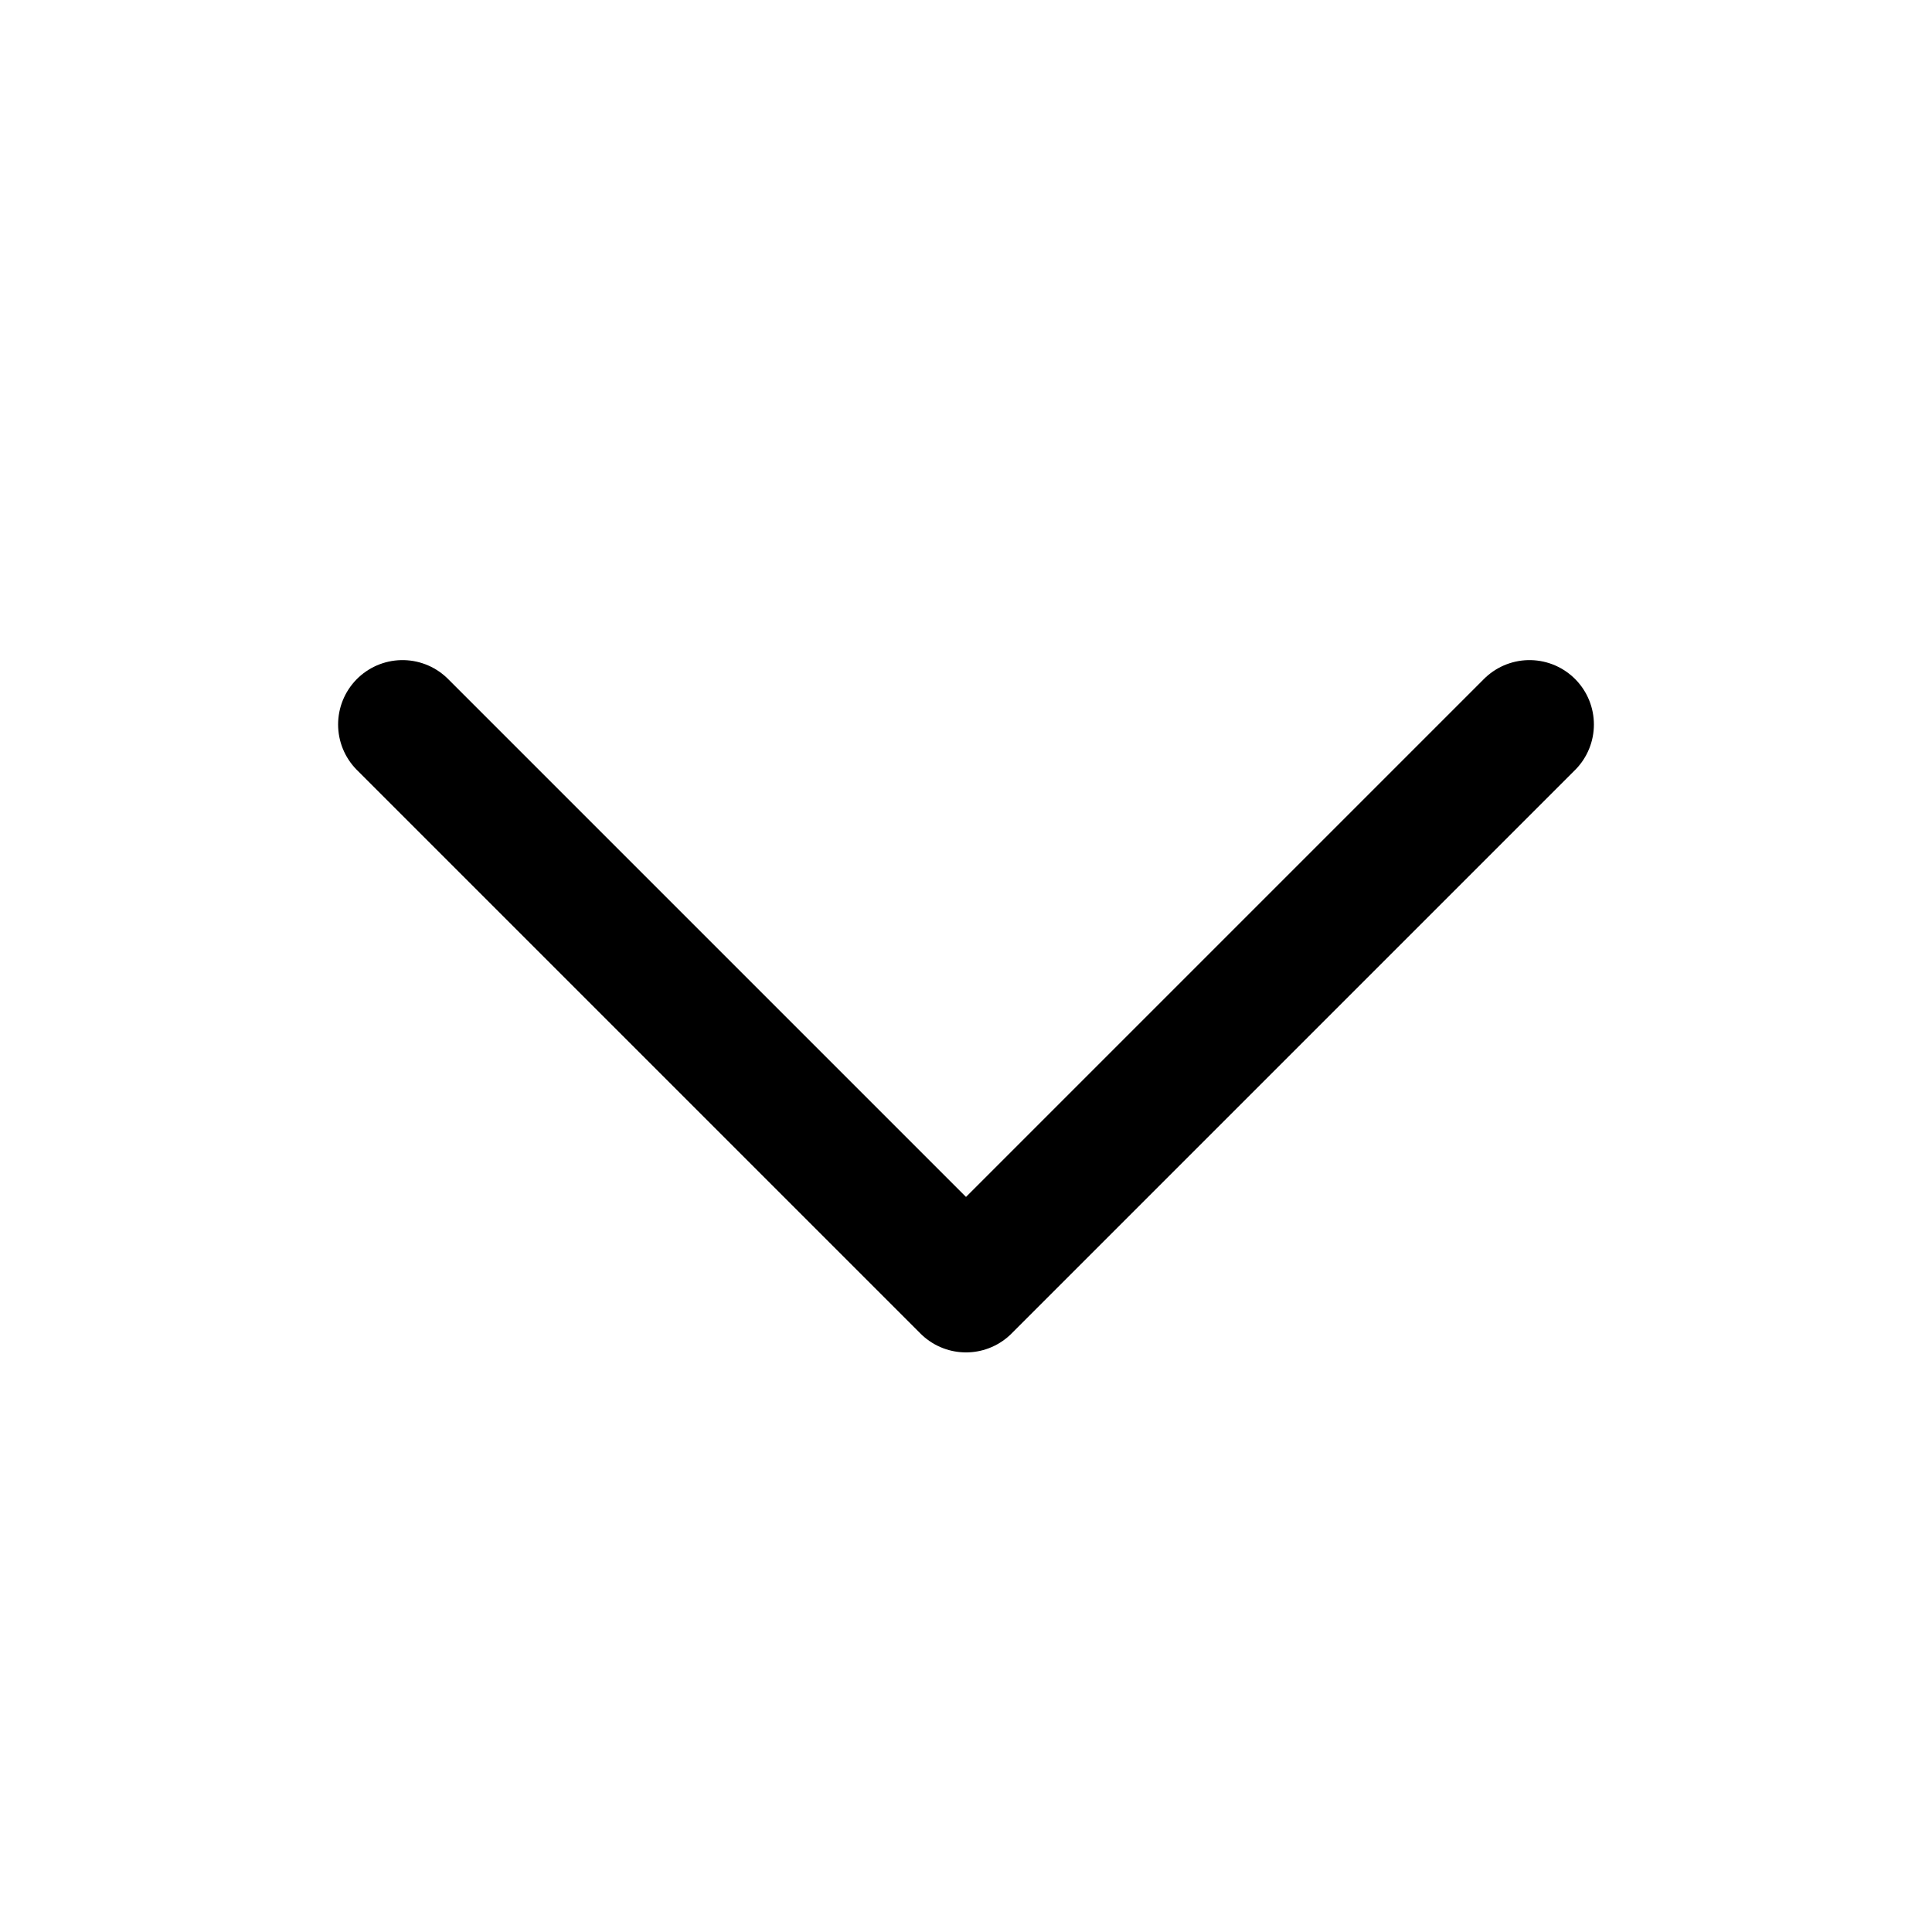
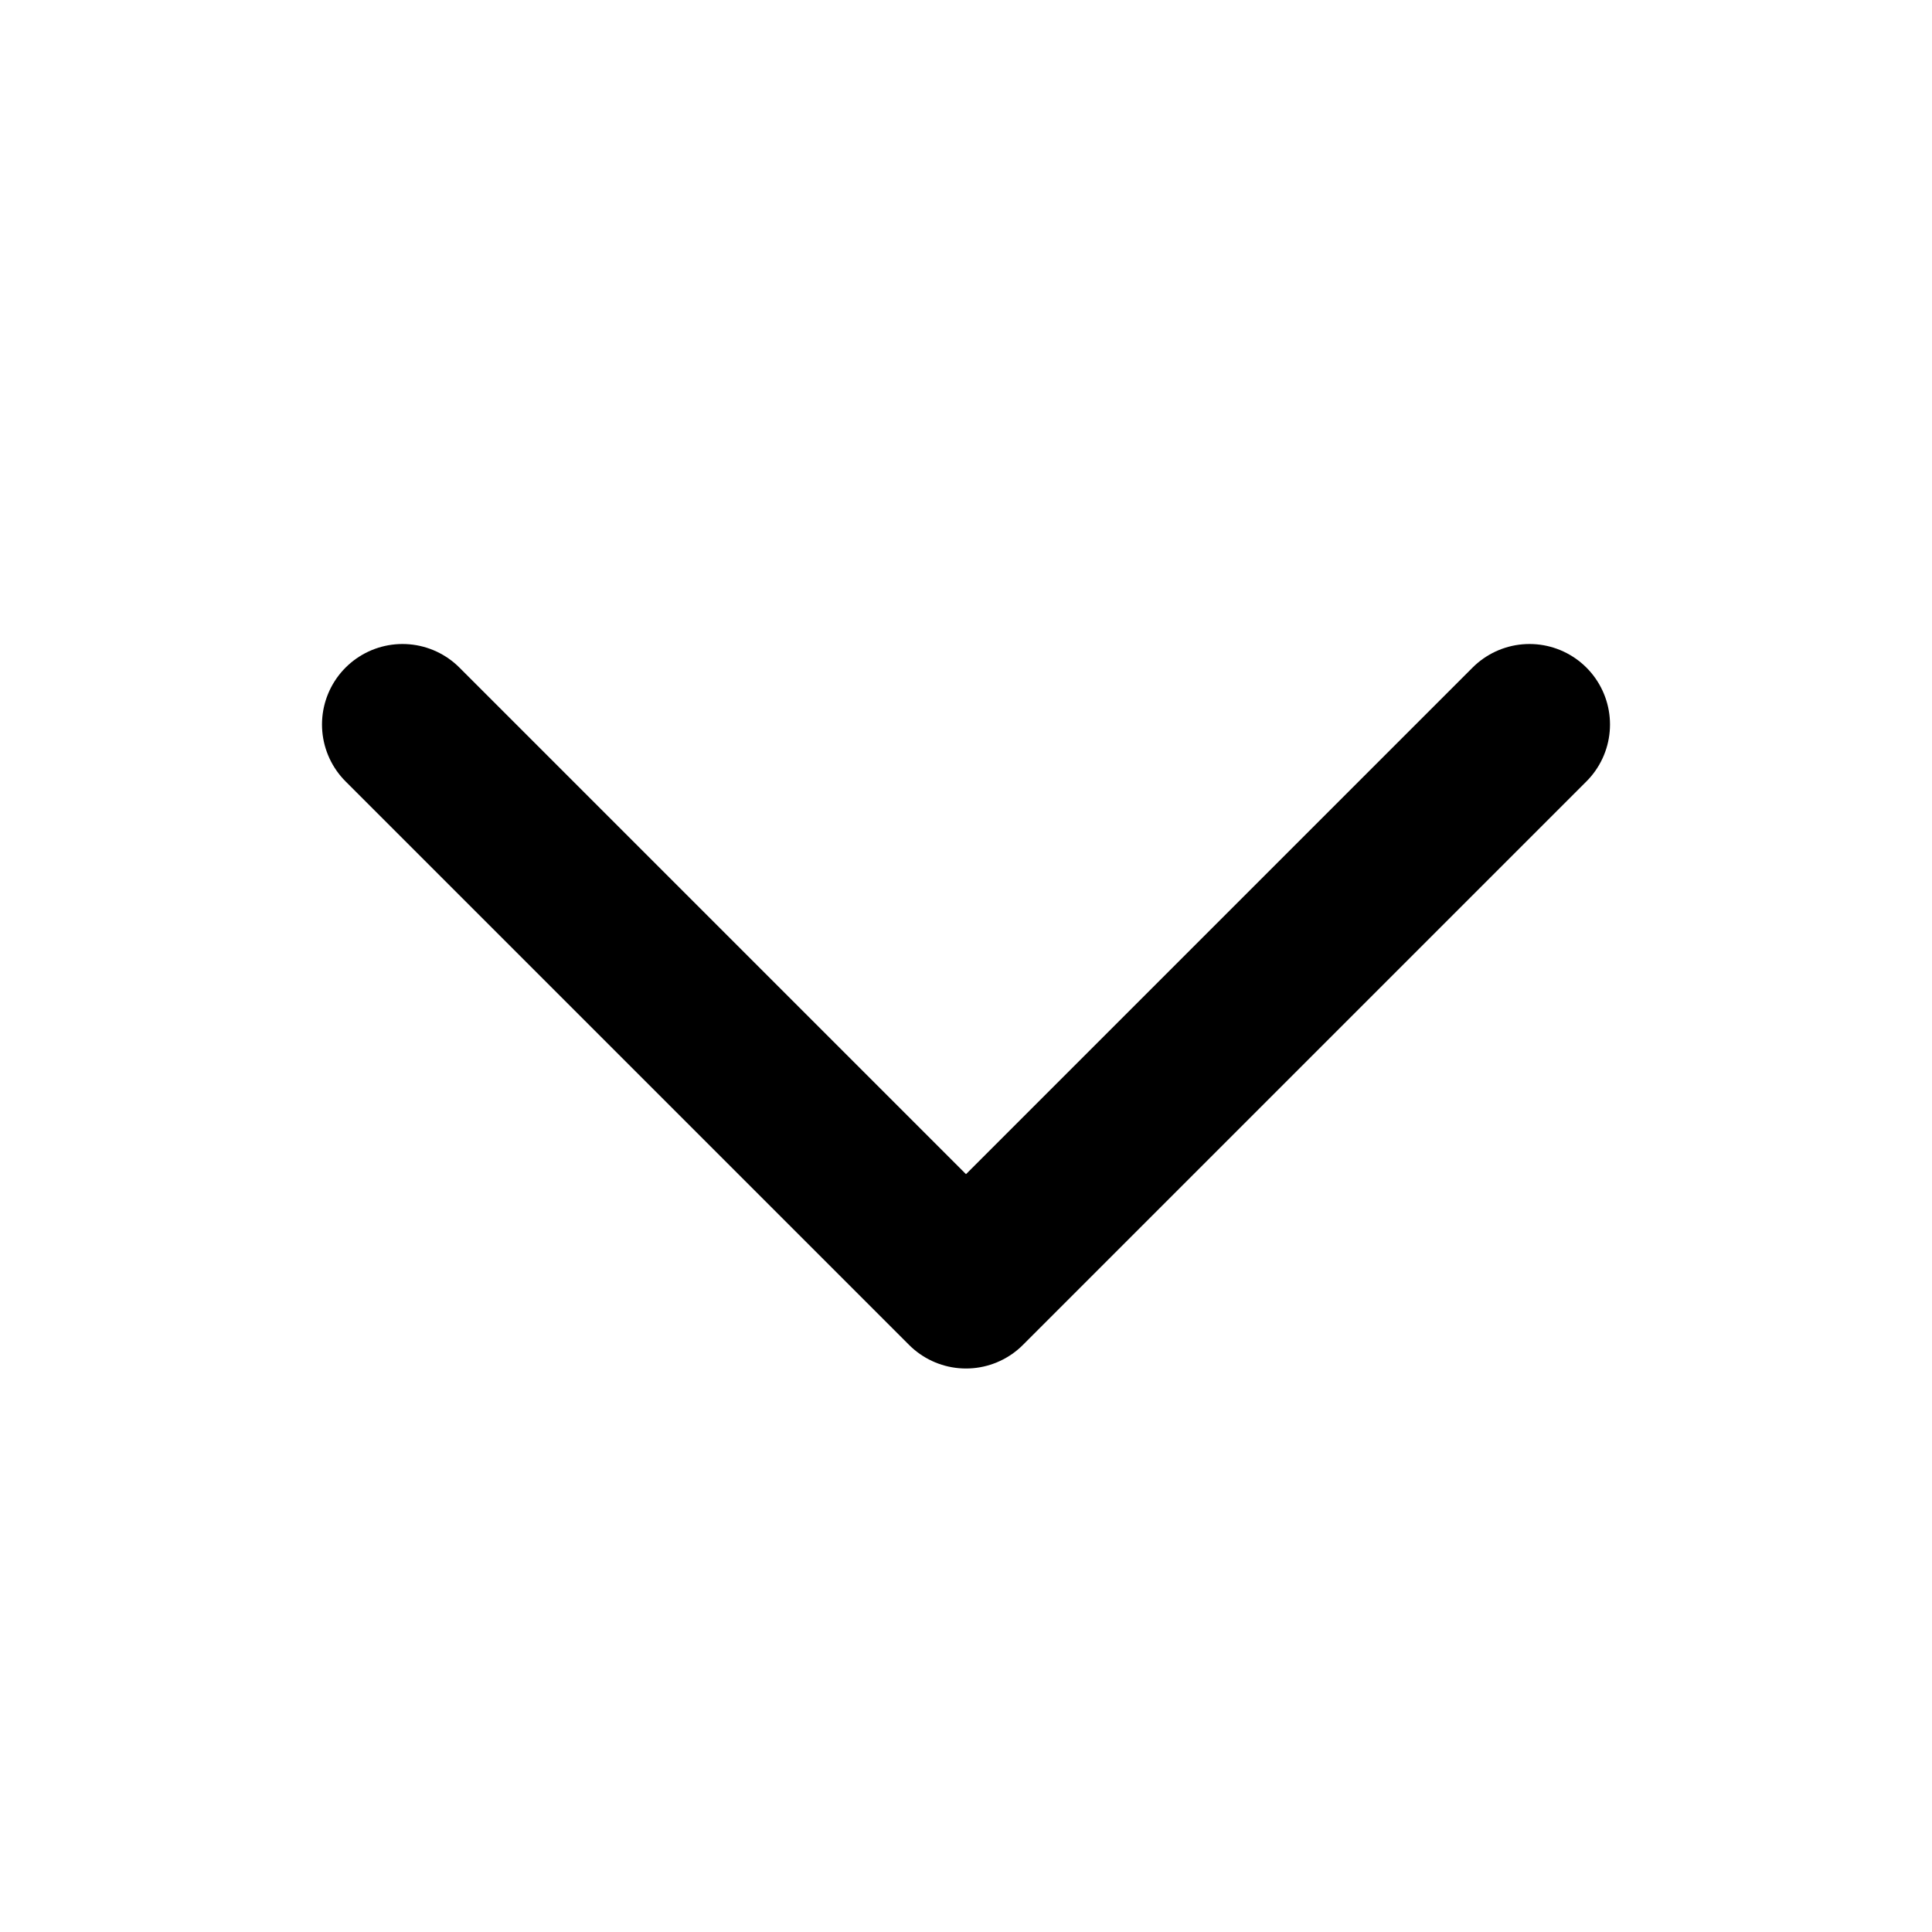
- <svg xmlns="http://www.w3.org/2000/svg" width="30" height="30" viewBox="0 0 30 30" fill="none">
+ <svg xmlns="http://www.w3.org/2000/svg" width="24" height="24" viewBox="0 0 24 24" fill="none">
  <g id="down">
-     <path id="Vector" d="M23.75 11.25L15 20L6.25 11.25" stroke="black" stroke-width="2" stroke-linecap="round" stroke-linejoin="round" />
+     <path id="Vector" d="M19 9L12 16L5 9" stroke="black" stroke-width="2" stroke-linecap="round" stroke-linejoin="round" />
  </g>
</svg>
